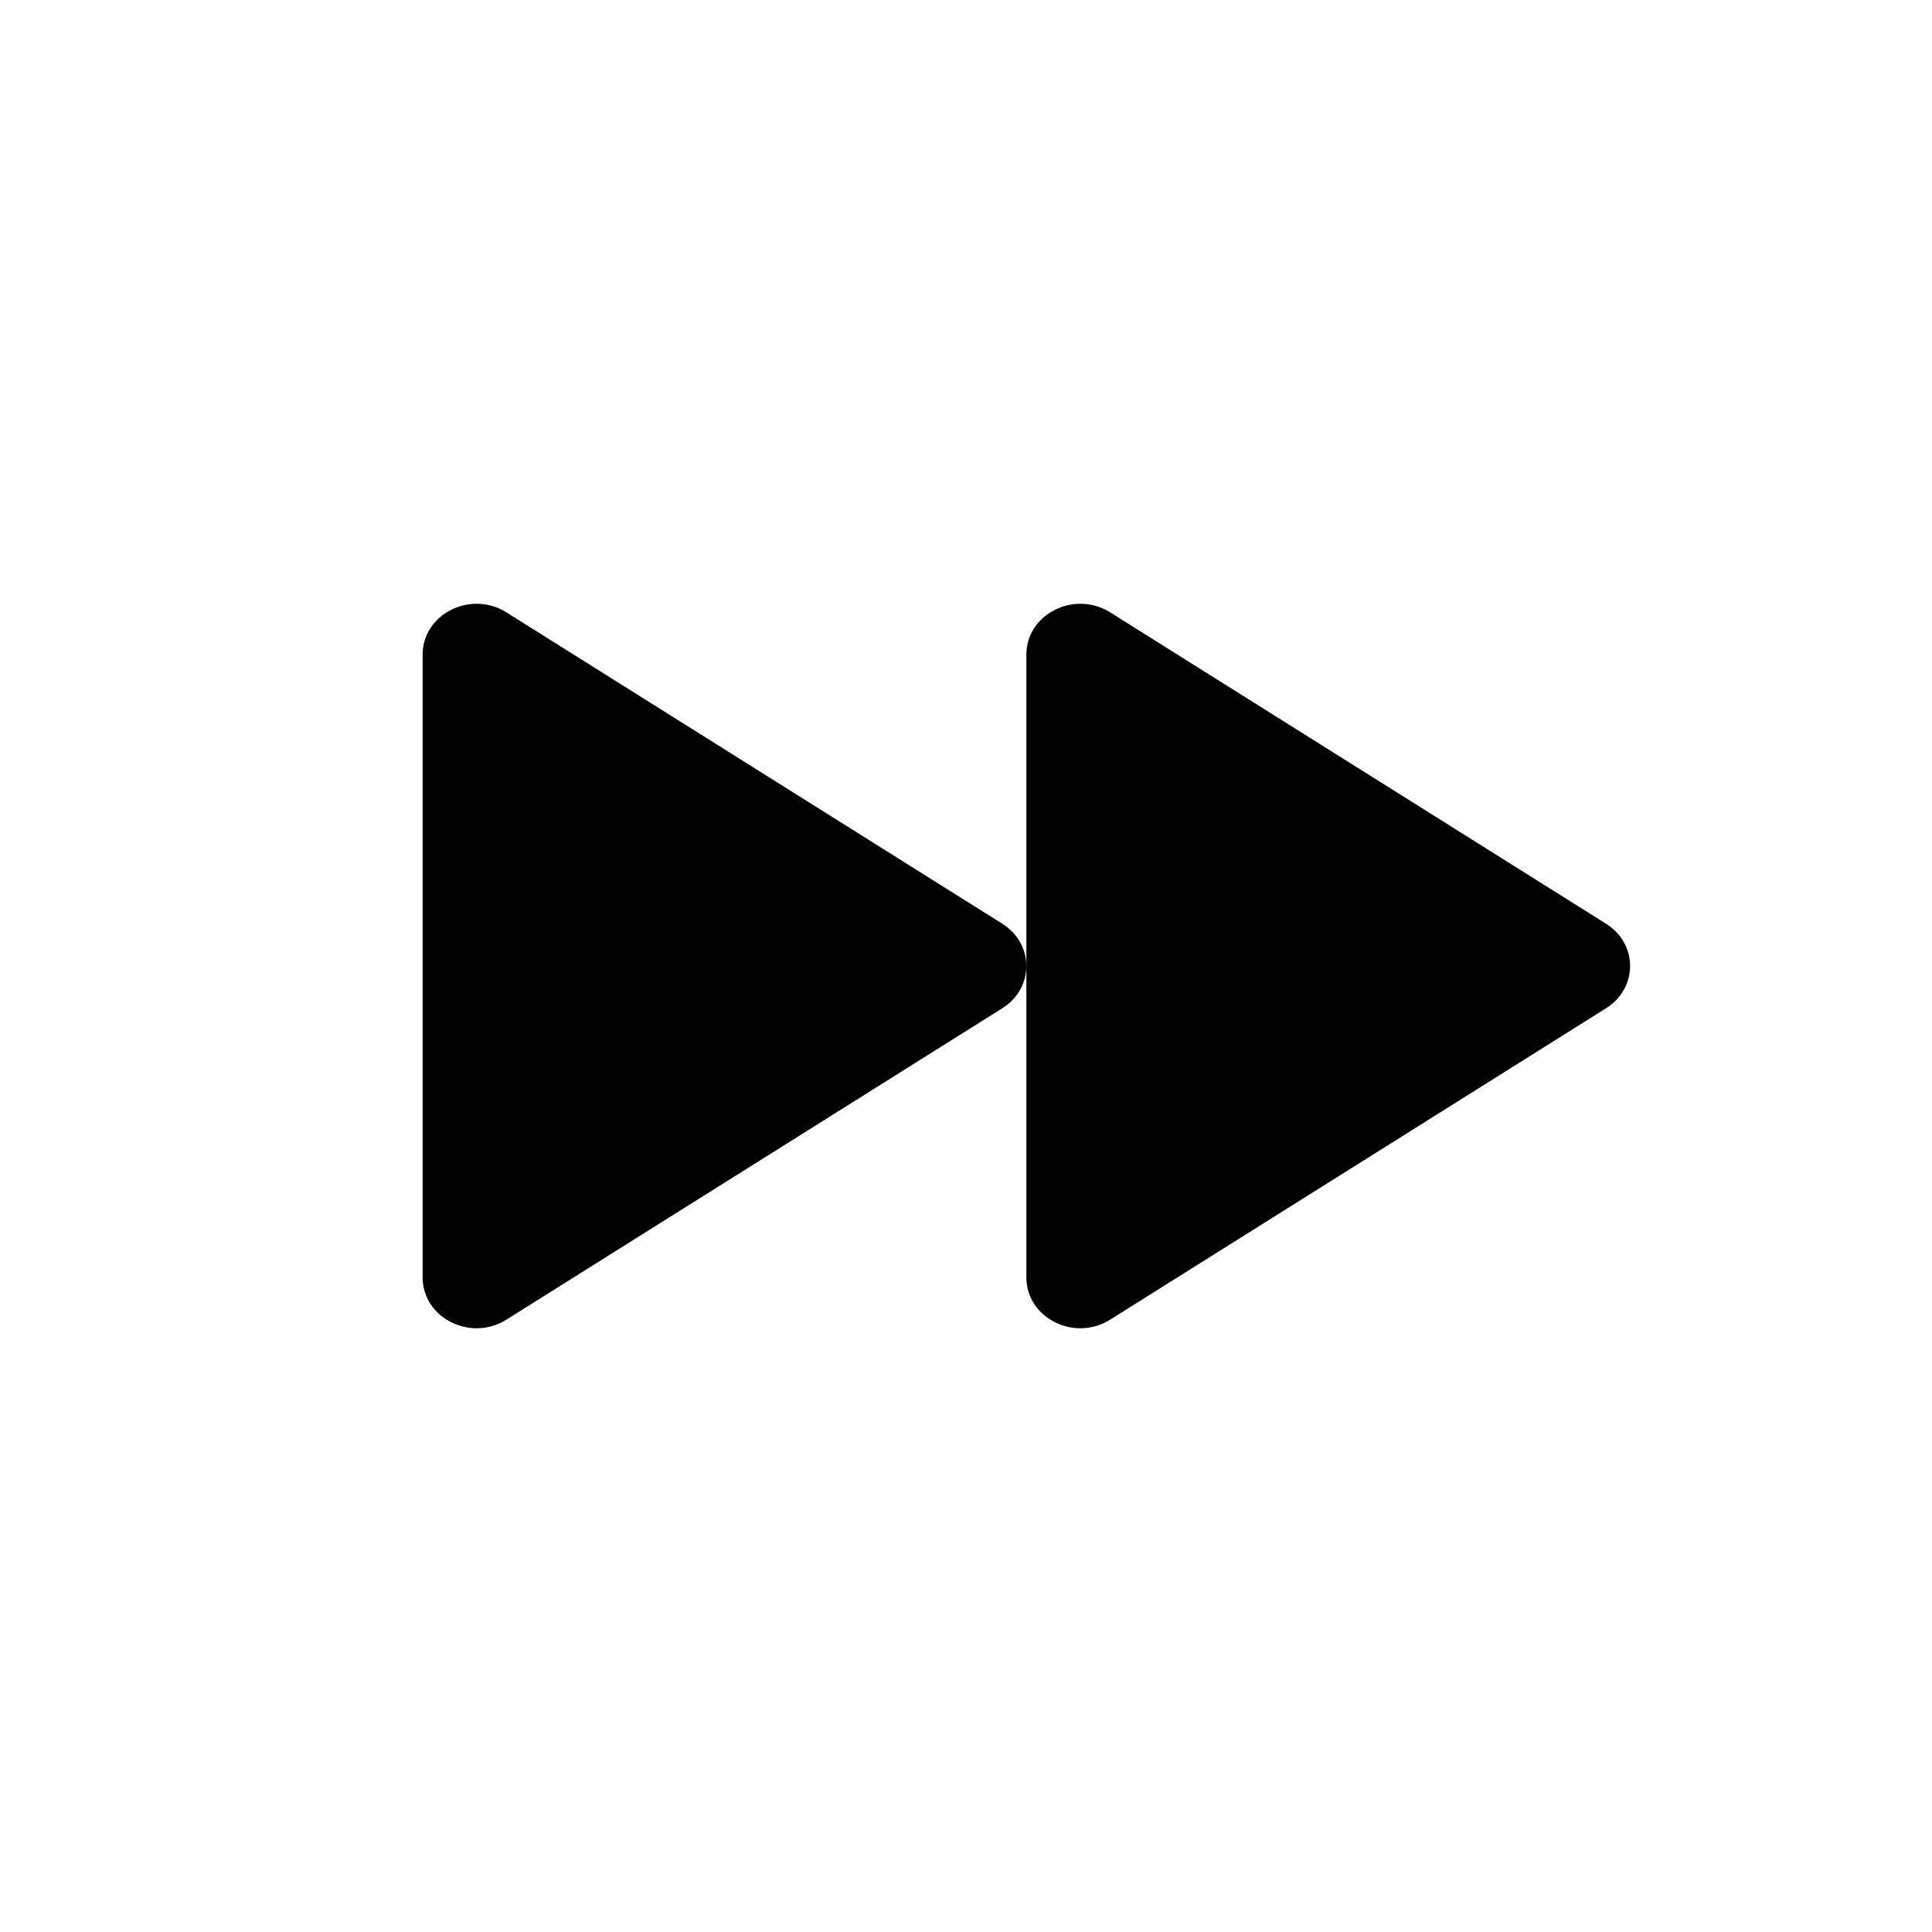
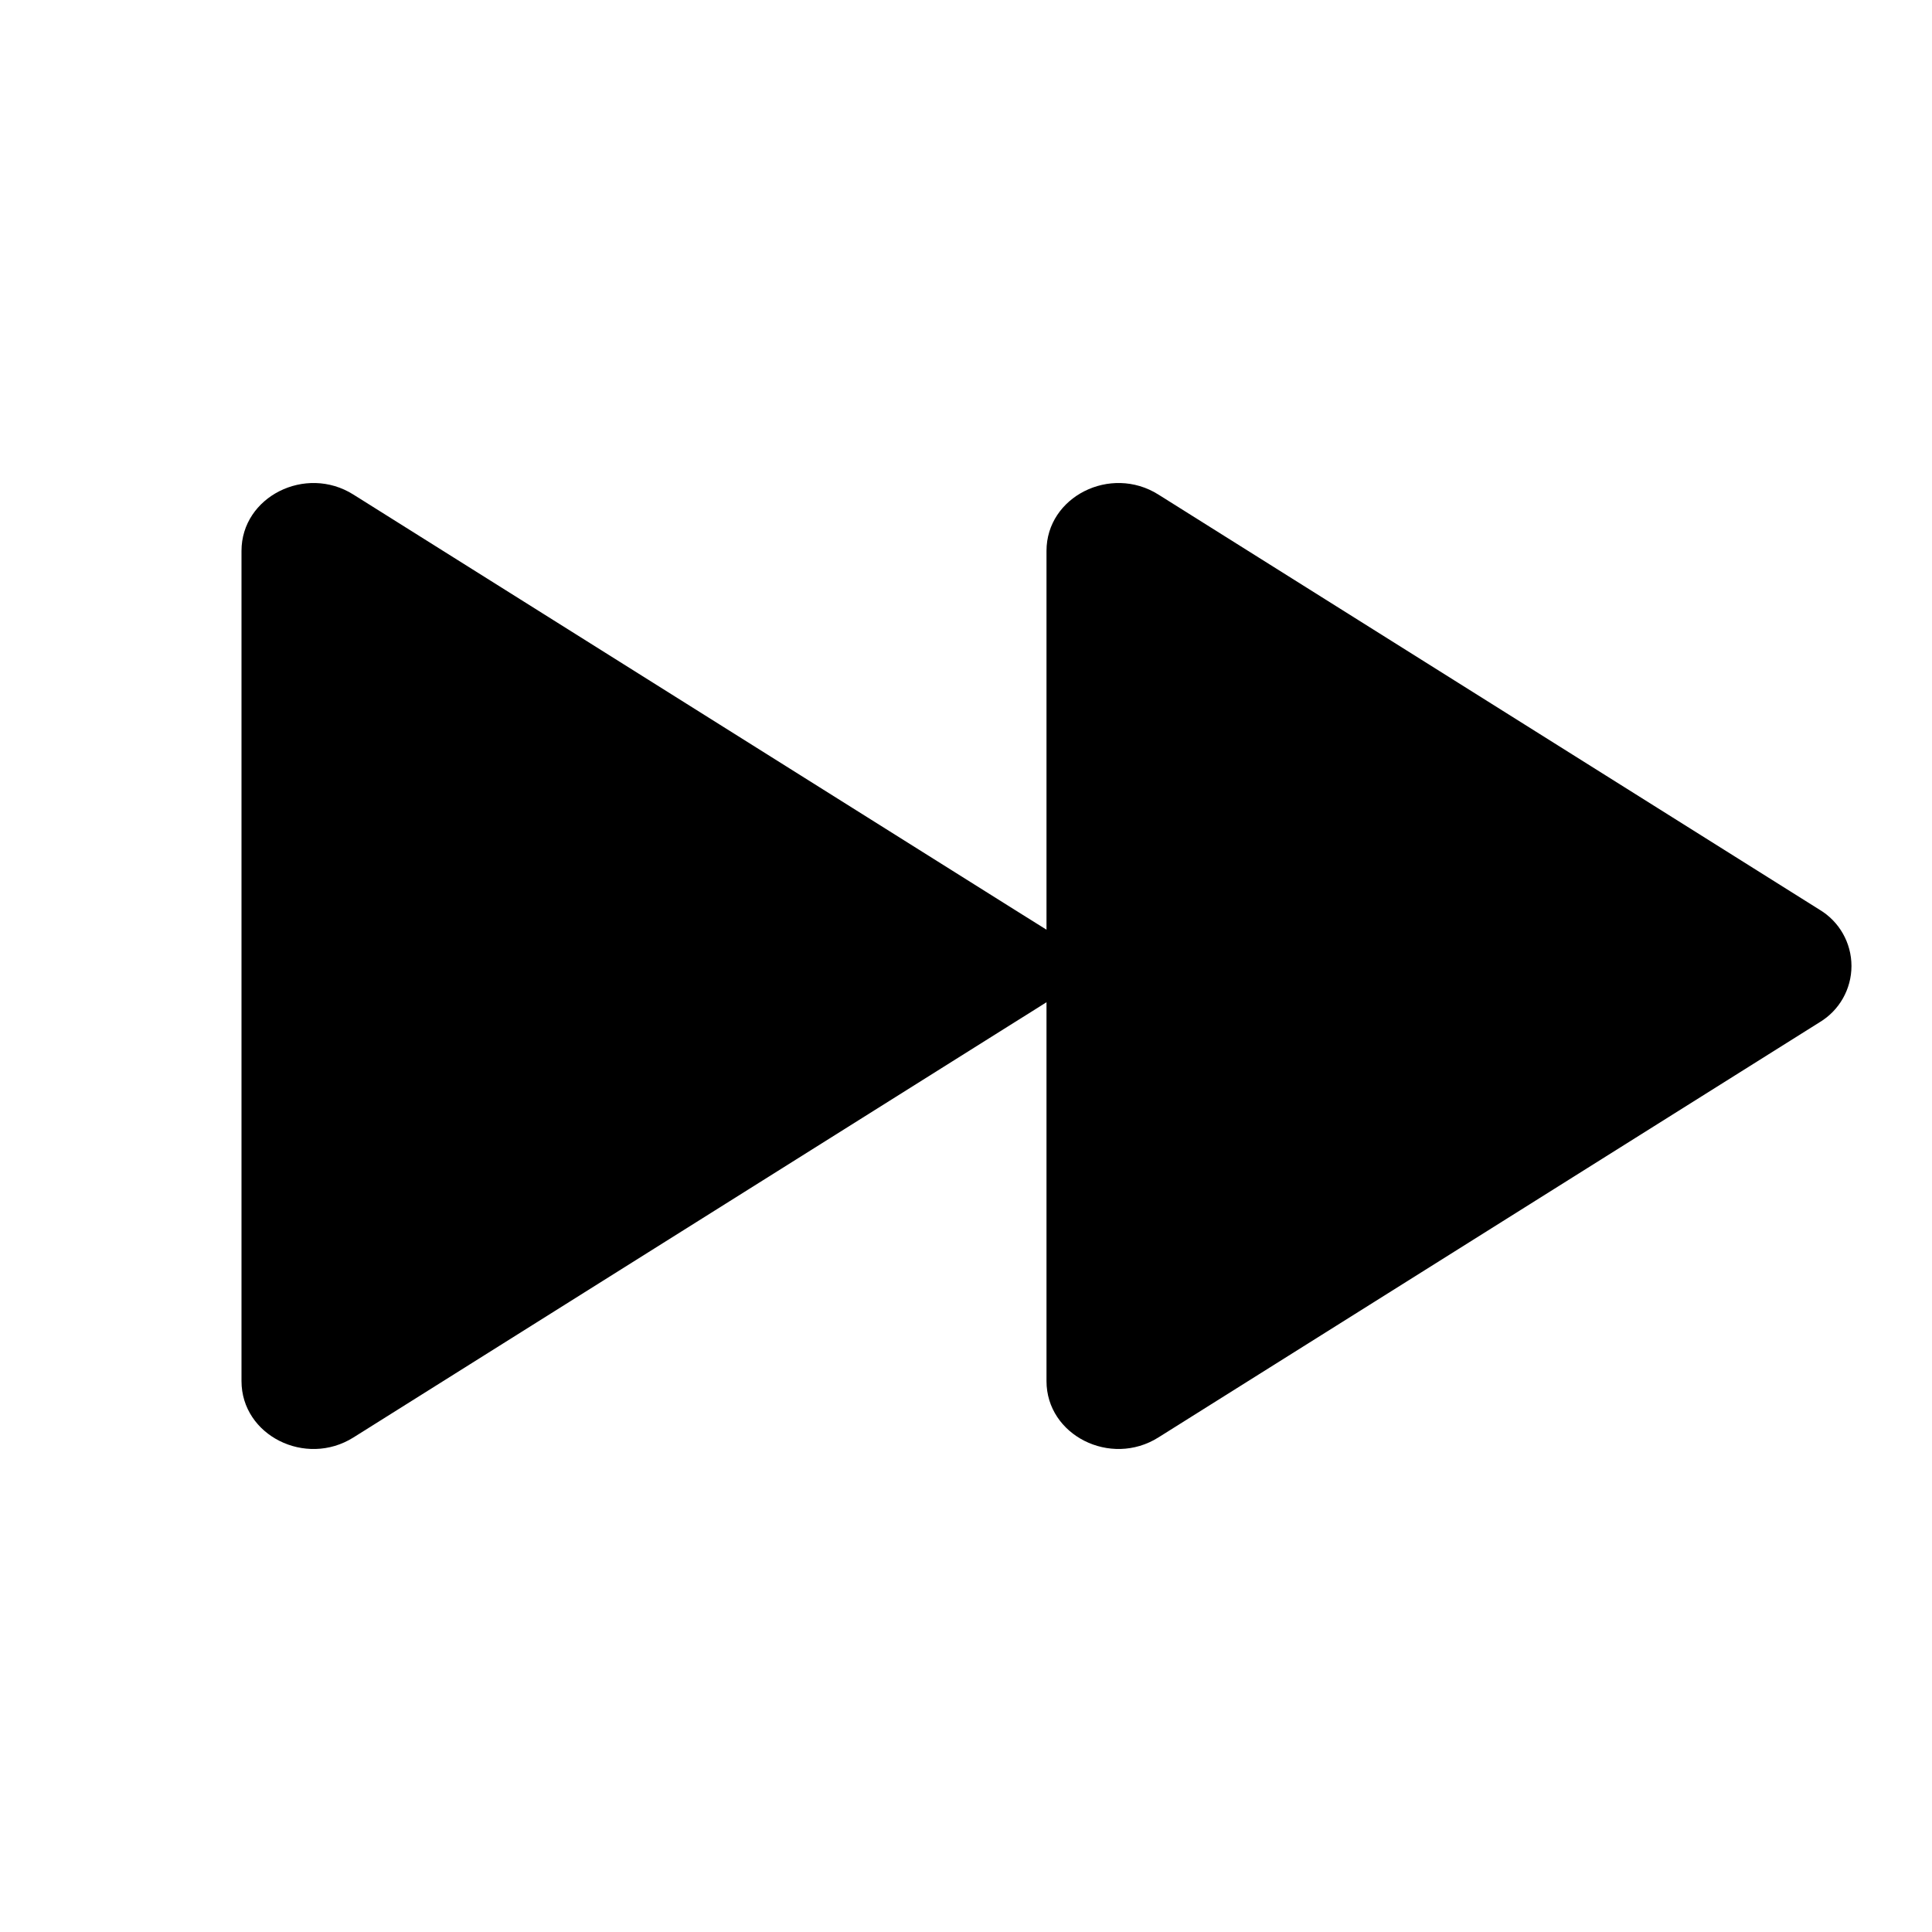
<svg xmlns="http://www.w3.org/2000/svg" width="24" height="24" viewBox="0 0 24 24" fill="none">
-   <path fill="currentColor" d="M5.25 15.868V8.132c0-.504.596-.804 1.041-.525l6.16 3.868c.398.25.398.8 0 1.05l-6.16 3.868c-.445.28-1.041-.021-1.041-.525Z" />
-   <path fill="currentColor" d="M12.75 15.868V8.132c0-.504.596-.804 1.041-.525l6.16 3.868c.398.25.398.8 0 1.05l-6.16 3.868c-.445.28-1.041-.021-1.041-.525Z" />
+   <path fill="currentColor" d="M13 6.843c0-.672.795-1.073 1.389-.7l8.213 5.157a.815.815 0 0 1 0 1.4l-8.213 5.157c-.594.373-1.389-.028-1.389-.7V12.45c-.162.102-.31.196-.398.25L4.39 17.857C3.795 18.23 3 17.83 3 17.157V6.843c0-.672.795-1.073 1.389-.7l8.213 5.157.398.249V6.843Z" />
</svg>
